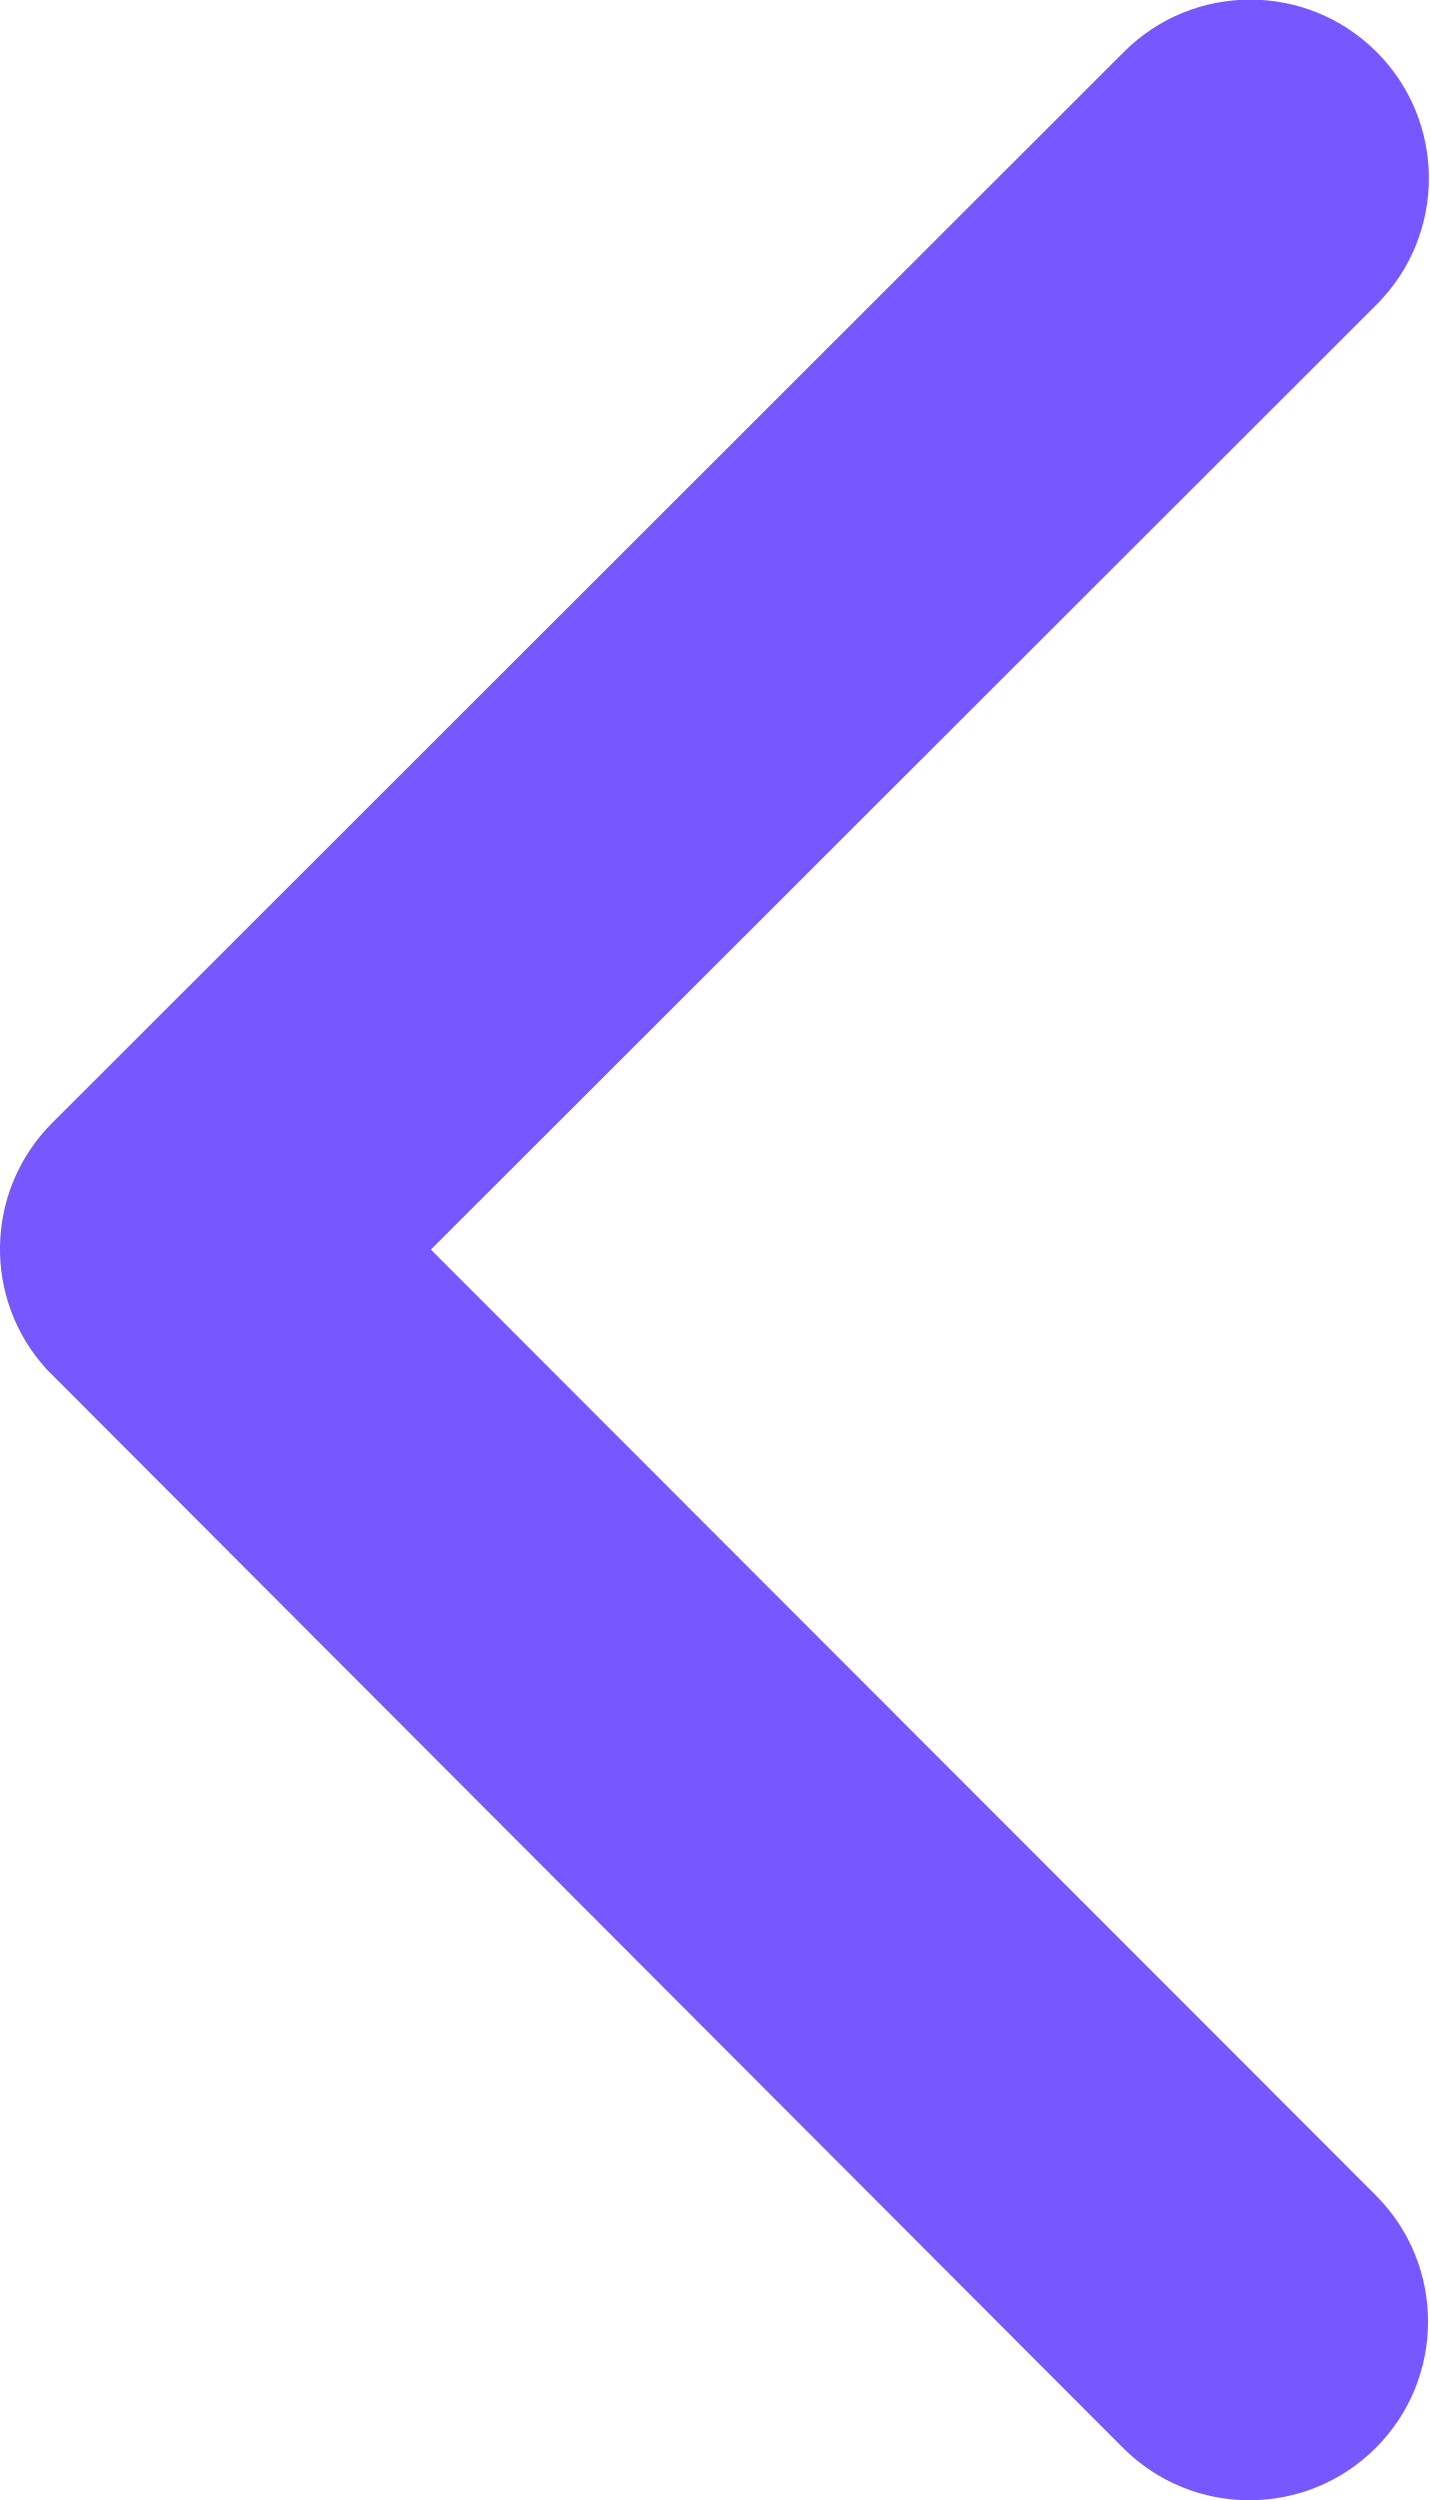
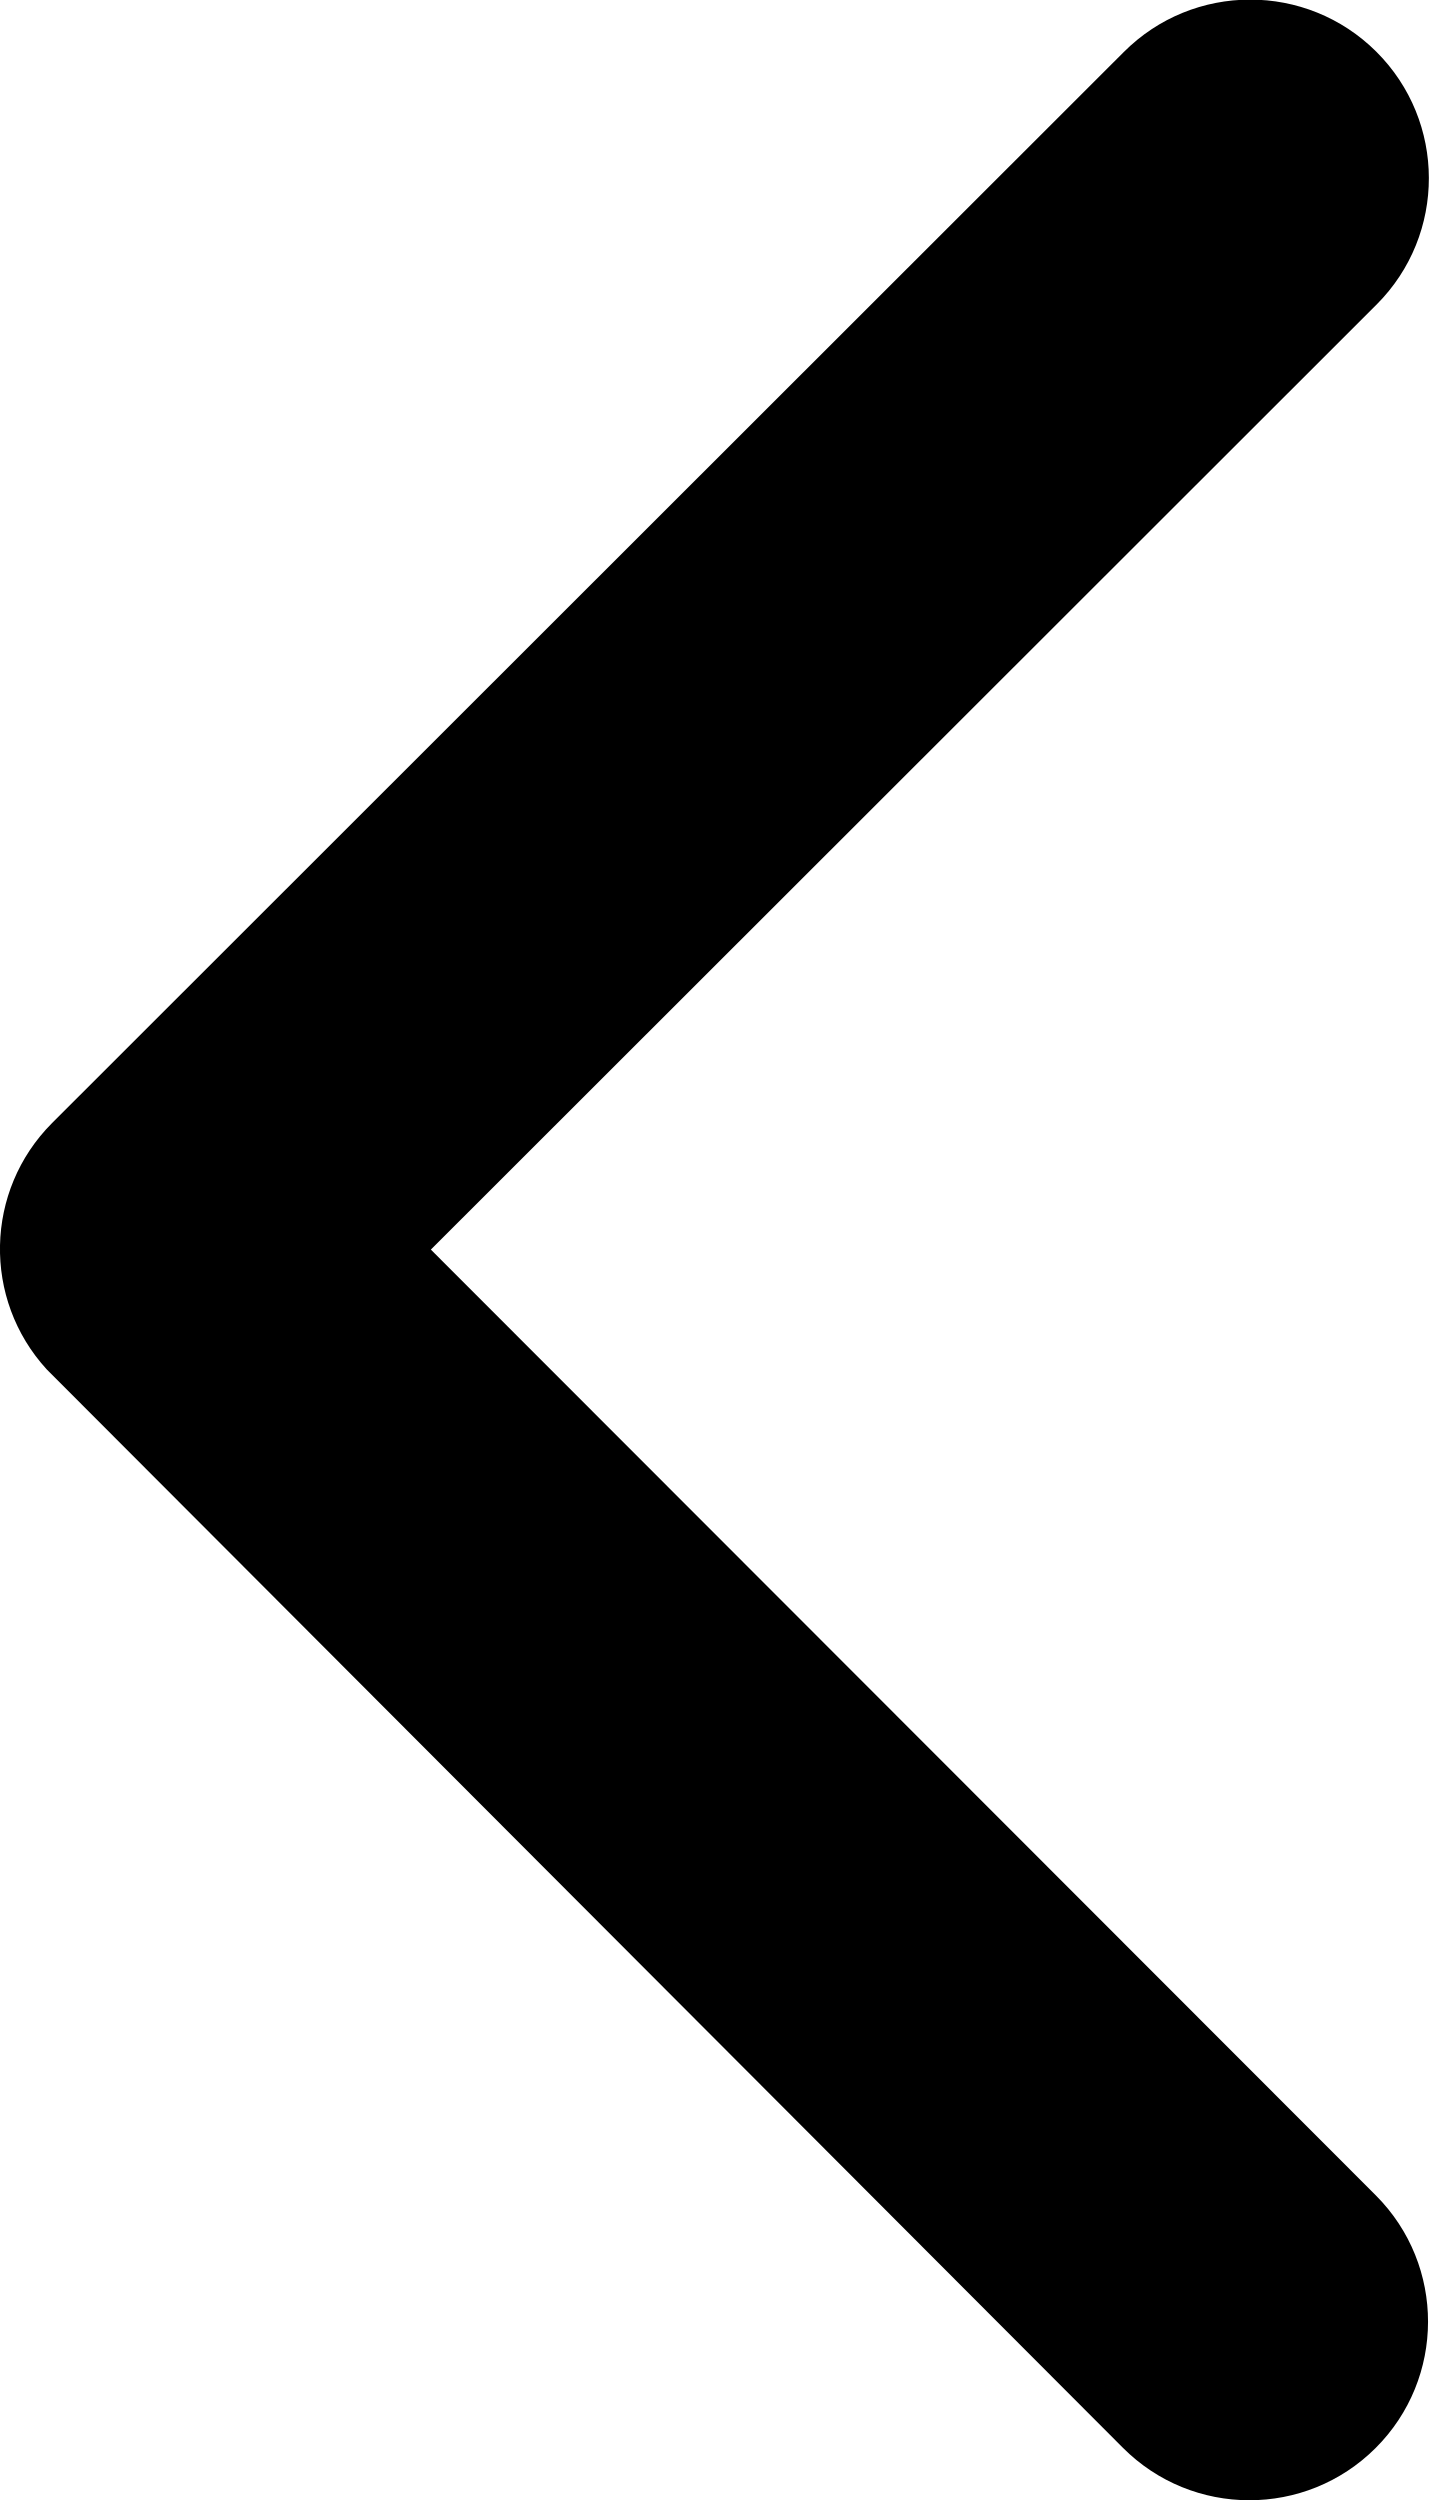
<svg xmlns="http://www.w3.org/2000/svg" width="10.307" height="18.028" viewBox="0 0 10.307 18.028">
-   <defs>
-     <style>
-       .cls-1 {
-         fill: #7757ff;
-       }
-     </style>
-   </defs>
  <path id="Icon_ionic-ios-arrow-back" data-name="Icon ionic-ios-arrow-back" class="cls-1" d="M14.358,15.205l6.821-6.816A1.288,1.288,0,1,0,19.354,6.57l-7.728,7.723a1.286,1.286,0,0,0-.038,1.776l7.76,7.776a1.288,1.288,0,0,0,1.825-1.819Z" transform="translate(-11.251 -6.194)" />
</svg>
